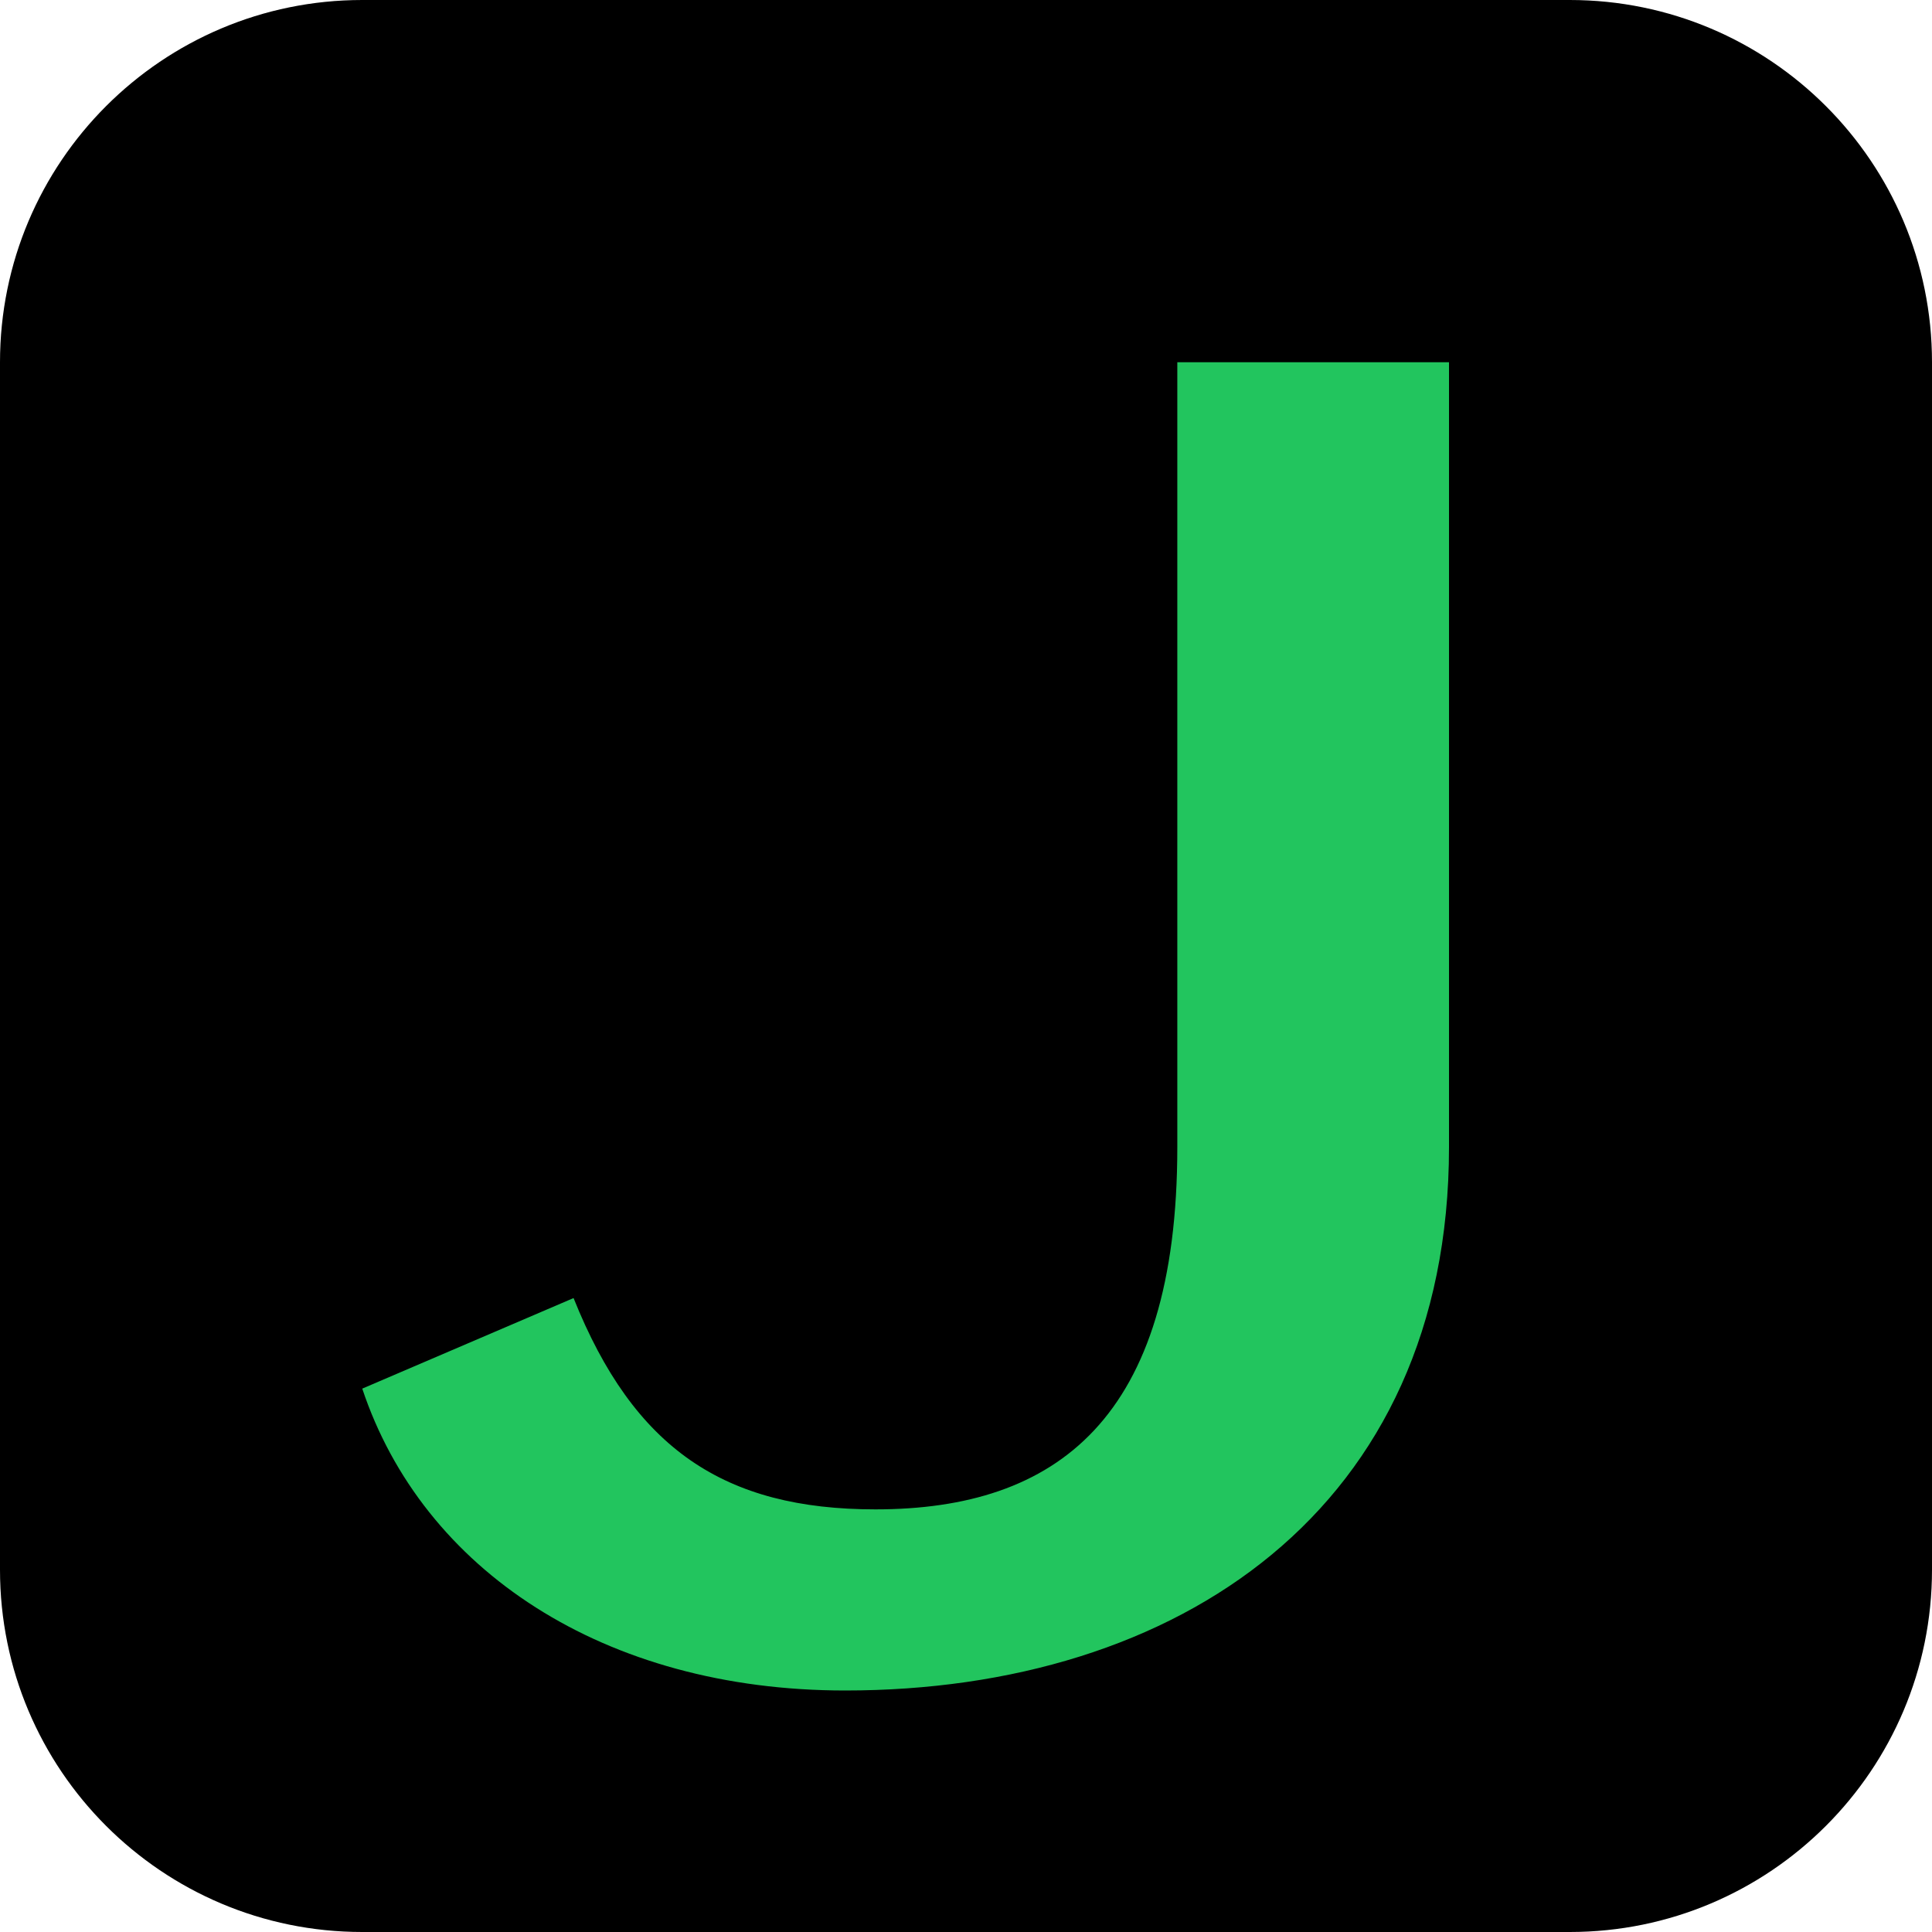
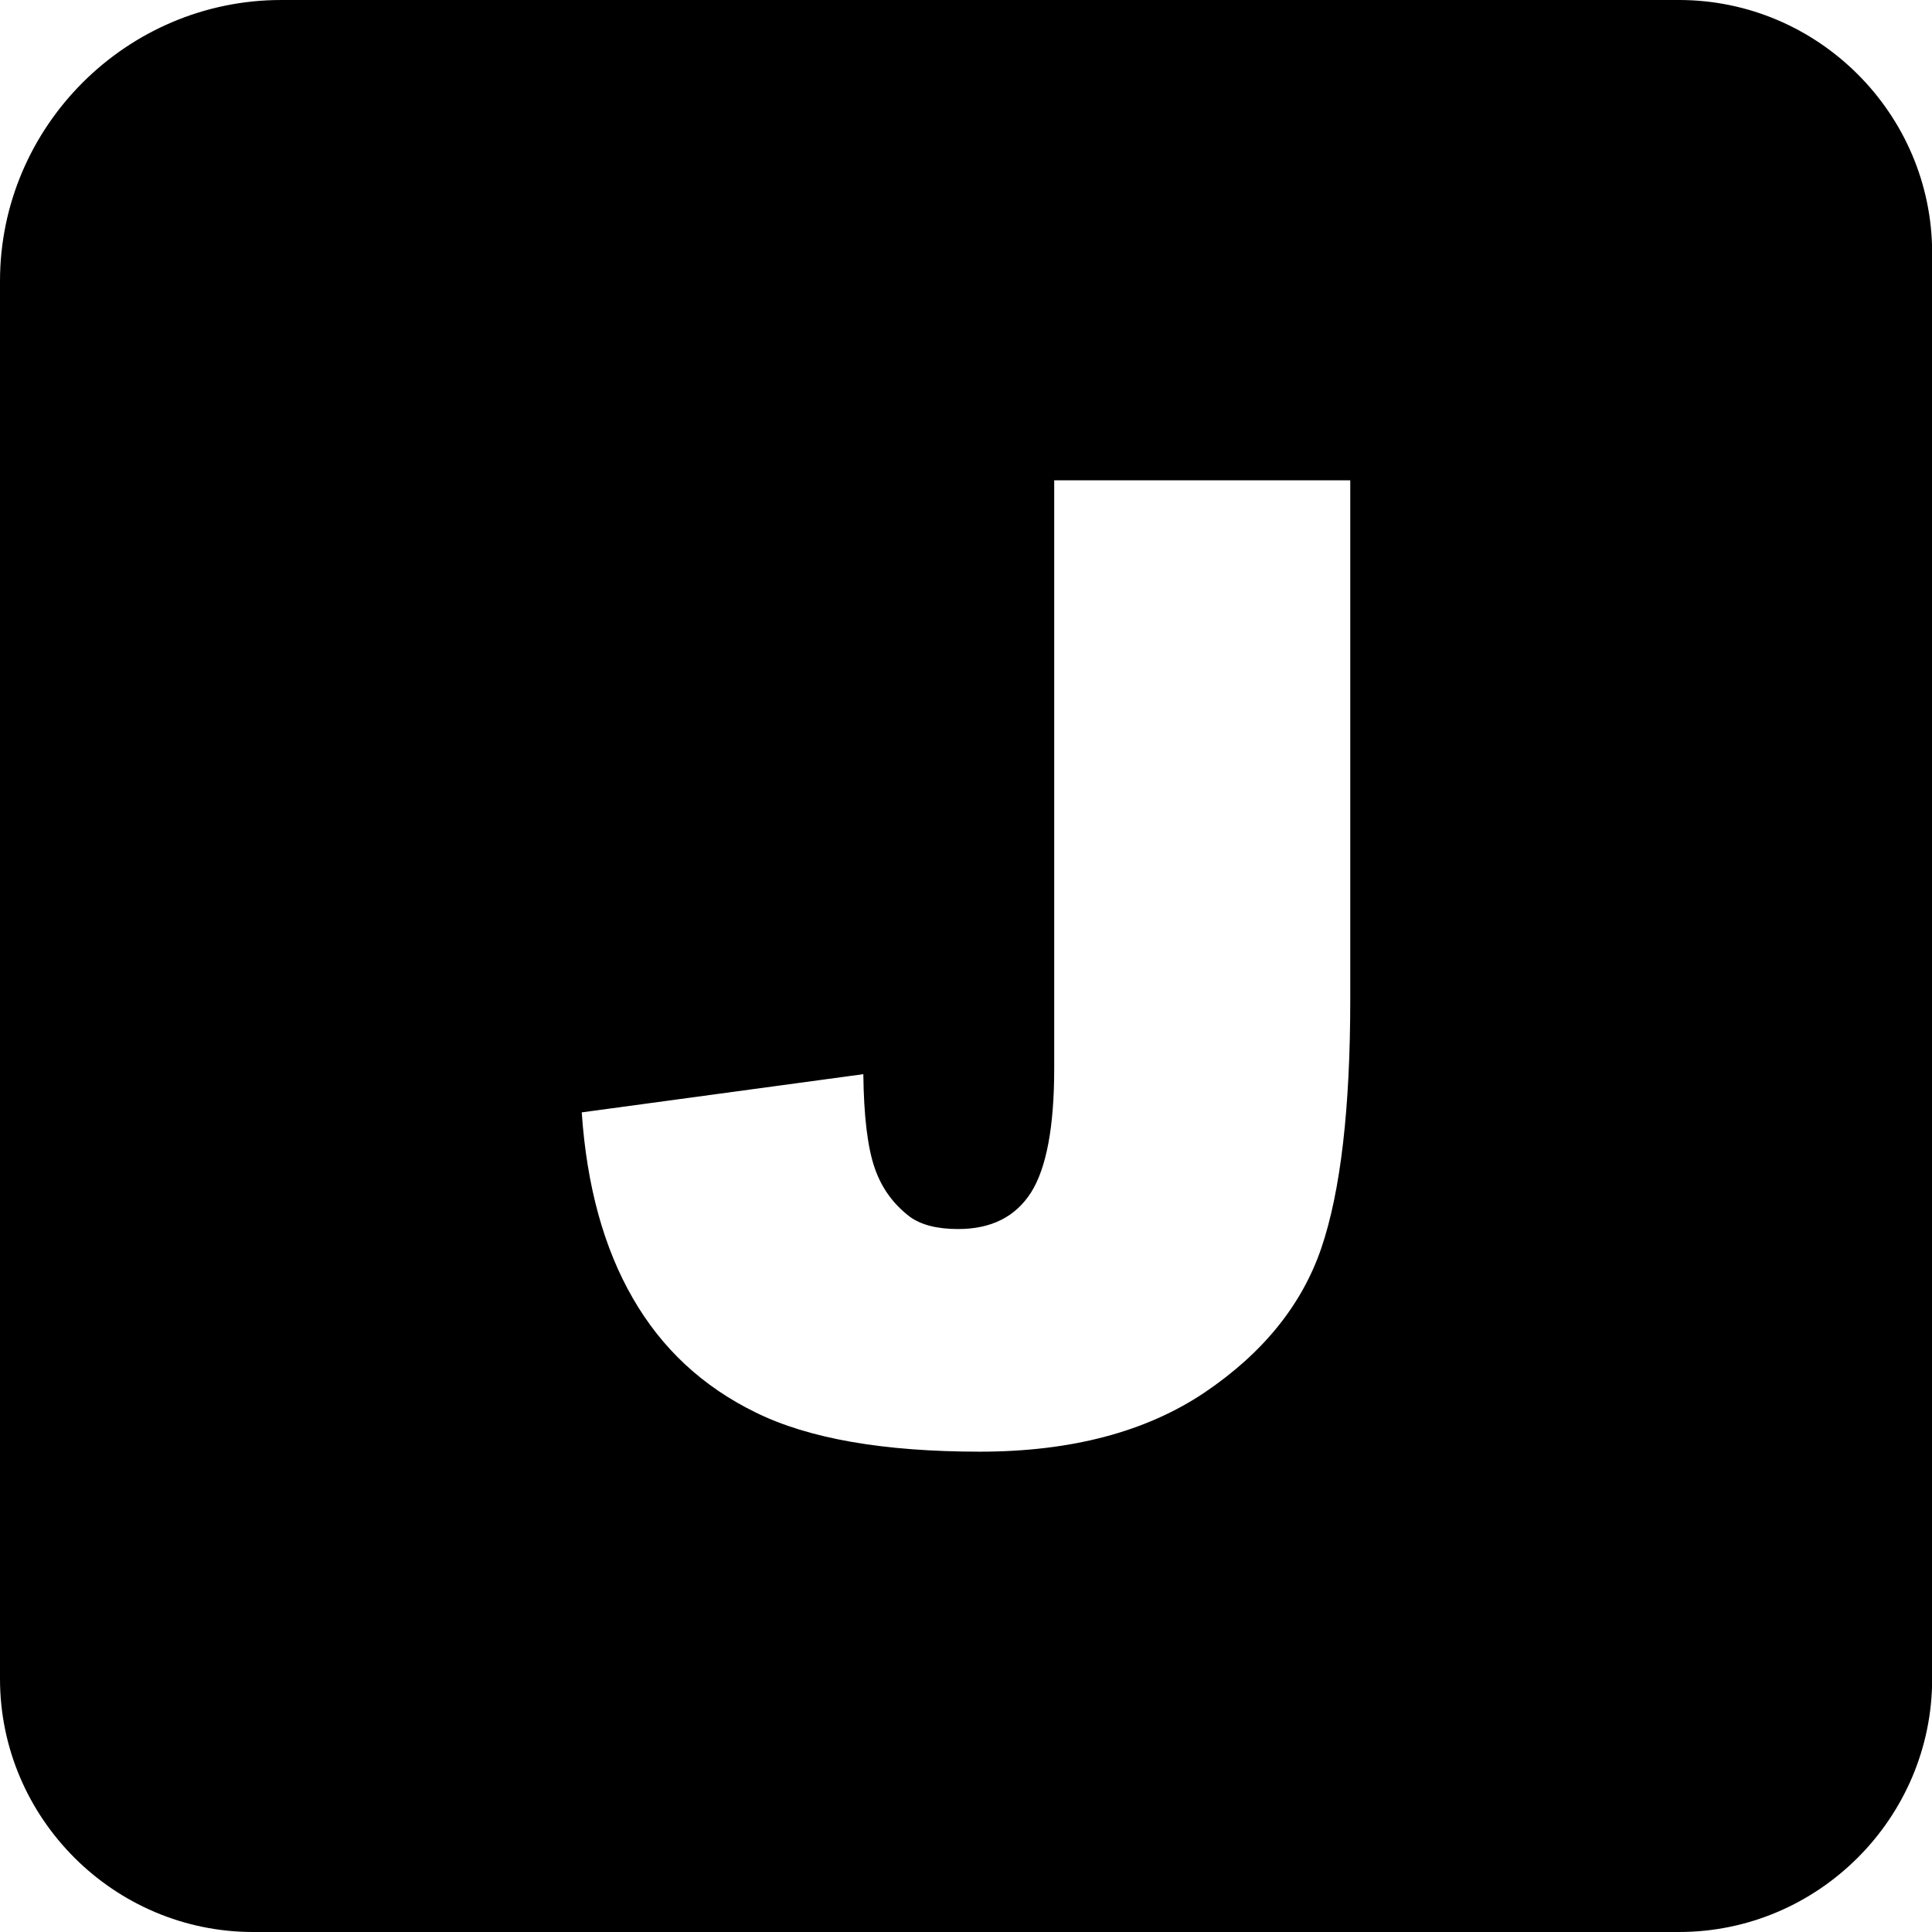
- <svg xmlns="http://www.w3.org/2000/svg" width="128" height="128" viewBox="0 0 128 128">
-   <rect width="128" height="128" rx="24" fill="#000000" />
-   <path d="M78 24 H96 V76        C96 100 78 112 56 112        C40 112 28 104 24 92        L38 86        C42 96 48 100 58 100        C70 100 78 94 78 76 Z" fill="#22C55E" />
+ <svg xmlns="http://www.w3.org/2000/svg" viewBox="0 0 122.88 122.88">
+   <path d="M17.89 0h88.9c8.85 0 16.1 7.24 16.1 16.1v90.68c0 8.85-7.24 16.1-16.1 16.1H16.1c-8.85 0-16.1-7.24-16.1-16.1v-88.9C0 8.05 8.05 0 17.89 0zm49.15 30.55h18.84v33c0 6.93-.61 12.21-1.84 15.83-1.23 3.61-3.71 6.68-7.43 9.19-3.72 2.5-8.49 3.76-14.28 3.76-6.14 0-10.89-.83-14.26-2.49-3.38-1.65-5.98-4.07-7.82-7.27-1.84-3.18-2.93-7.13-3.25-11.82l17.91-2.43c.03 2.66.27 4.64.71 5.93.44 1.3 1.19 2.33 2.25 3.14.72.52 1.74.78 3.07.78 2.11 0 3.65-.78 4.64-2.33.98-1.56 1.47-4.19 1.47-7.88V30.55h-.01z" fill-rule="evenodd" clip-rule="evenodd" />
</svg>
